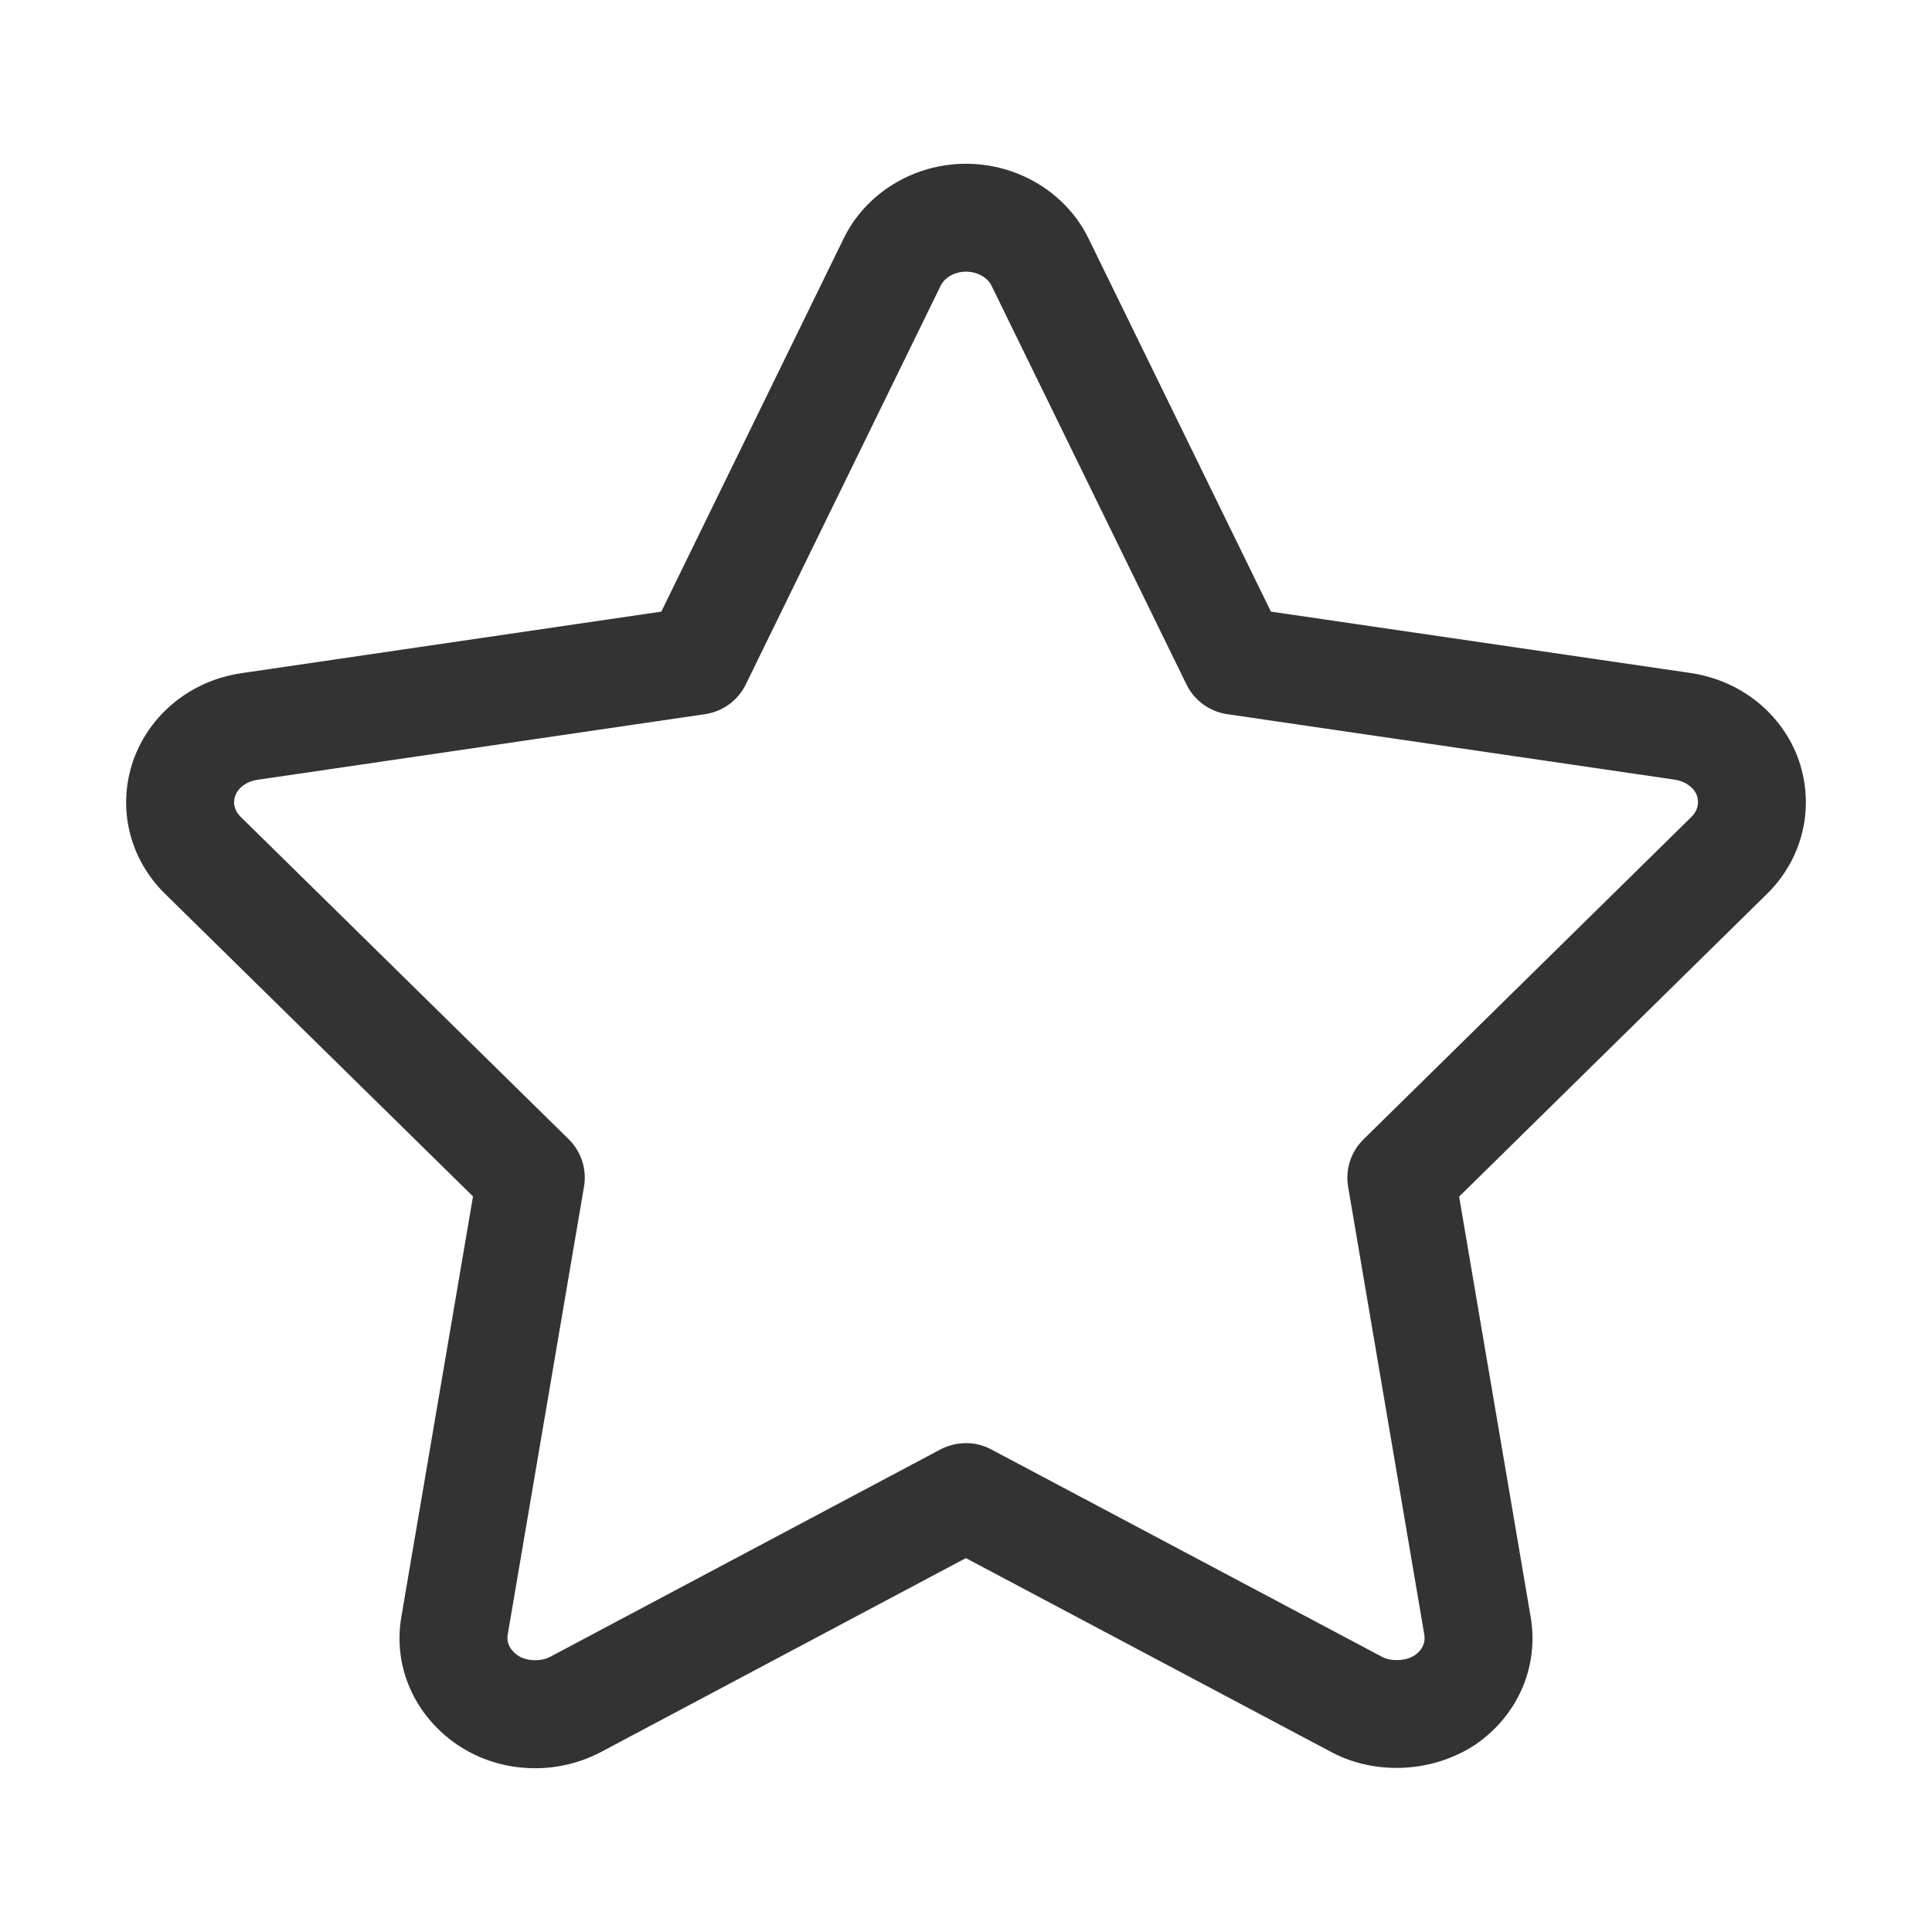
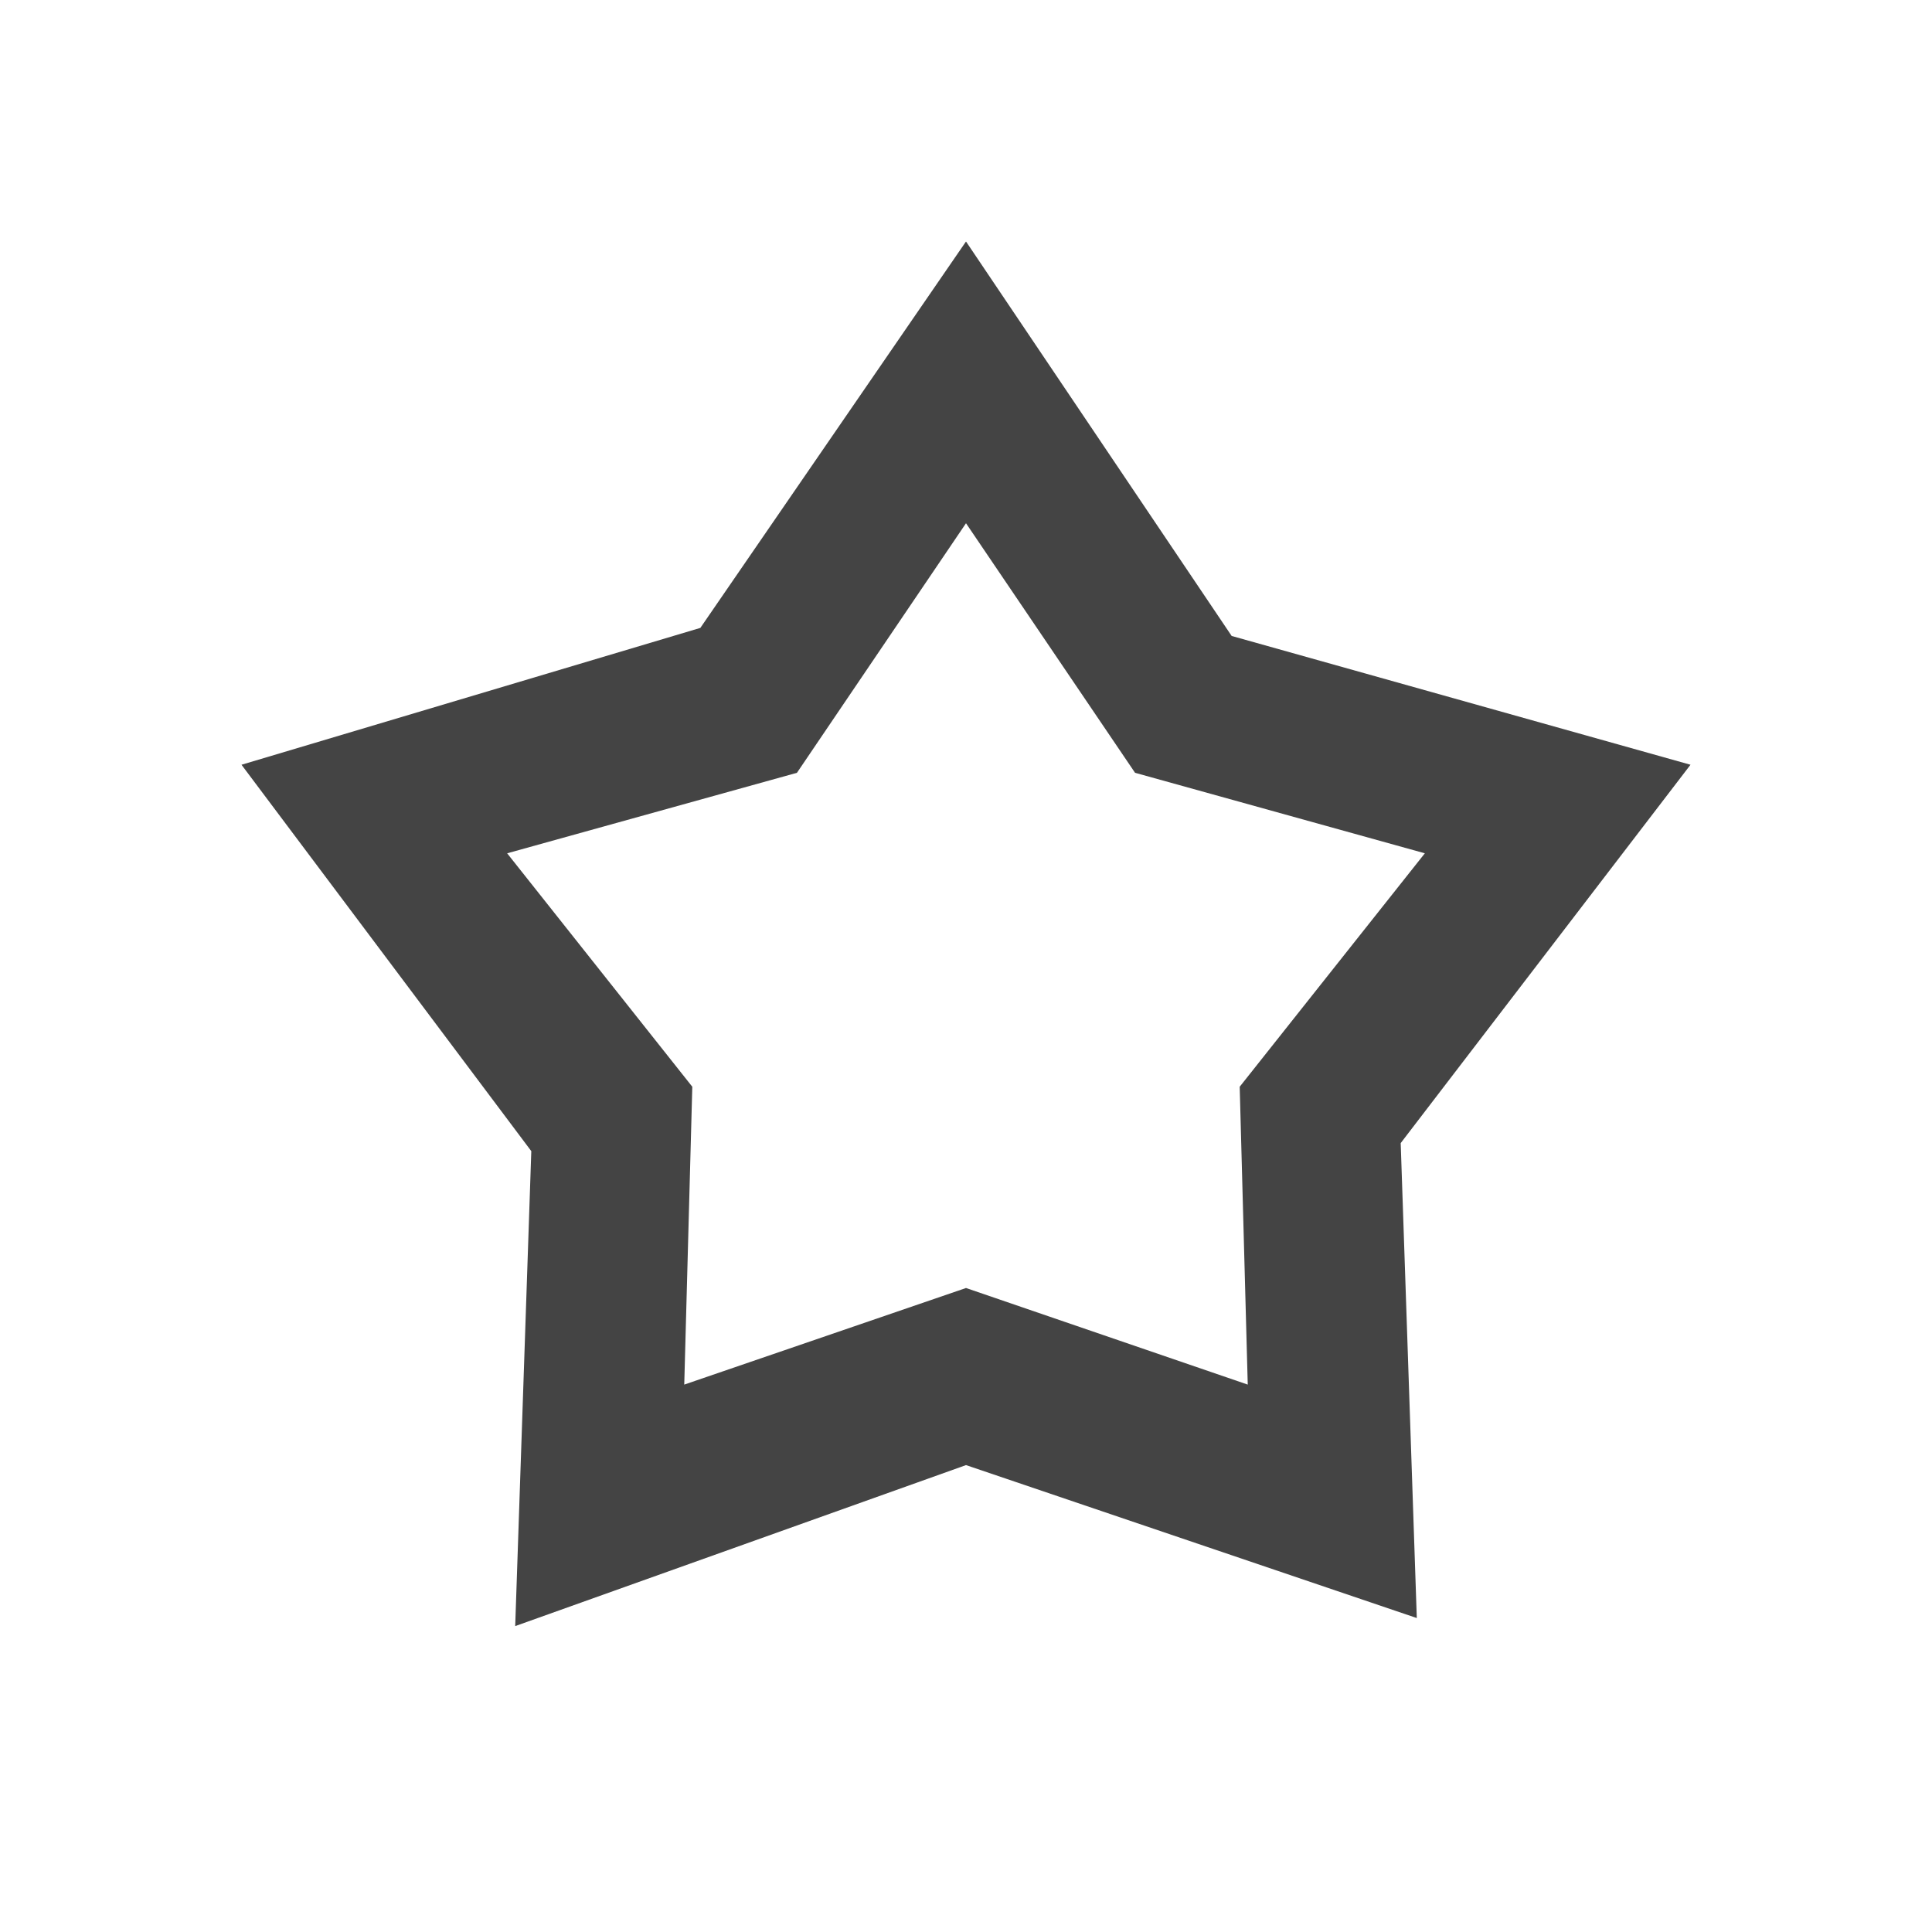
- <svg xmlns="http://www.w3.org/2000/svg" class="icon" width="200px" height="200.00px" viewBox="0 0 1024 1024" version="1.1">
-   <path fill="#333333" d="M953.395 402.916c-8.677-24.556-30.668-42.291-57.407-46.221l-222.372-32.524L576.974 126.466c-11.677-24.065-37.161-39.673-64.992-39.673-27.721 0-53.152 15.606-64.828 39.617l-96.643 197.759-222.59 32.633c-26.629 3.928-48.566 21.609-57.298 46.275-8.622 24.939-2.183 51.95 16.807 70.613l163.272 160.434-37.926 222.535c-4.639 26.356 6.658 52.44 29.632 68.102 12.06 8.13 26.303 12.441 41.2 12.441 12.06 0 23.956-2.892 34.651-8.459l193.667-102.918 194.431 103.192c23.356 12.06 53.26 10.423 75.578-4.311 22.647-15.498 33.888-41.582 29.304-67.94l-37.872-222.533 163.381-160.654C955.577 454.92 961.963 427.963 953.395 402.916zM896.588 432.874 722.676 603.895c-6.713 6.603-9.713 15.989-8.131 25.211l40.382 237.377c0.709 4.203-1.2 8.186-5.02 10.805-4.638 3.166-12.659 3.33-17.08 1.038L525.353 768.203c-8.404-4.475-18.444-4.365-26.848 0L291.576 878.16c-5.13 2.621-12.605 2.346-17.08-0.709-1.964-1.309-6.439-5.075-5.402-11.076l40.436-237.377c1.582-9.224-1.419-18.61-8.131-25.213L127.486 432.874c-3.111-3.056-4.202-7.149-2.893-10.859 1.582-4.529 6.057-7.803 11.678-8.677l237.432-34.815c9.332-1.364 17.407-7.258 21.555-15.716L498.558 151.46c2.183-4.475 7.585-7.476 13.424-7.476 5.948 0 11.406 3.001 13.587 7.531l103.3 211.292c4.147 8.459 12.223 14.352 21.555 15.716l237.214 34.706c5.675 0.873 10.259 4.202 11.787 8.513C900.736 425.726 899.698 429.818 896.588 432.874z" />
+ <svg xmlns="http://www.w3.org/2000/svg" t="1631087928801" class="icon" viewBox="0 0 1024 1024" version="1.1" p-id="2132" width="200" height="200">
+   <path d="M512 776.533l-238.933 85.333 8.533-251.733L128 405.333l243.2-72.533L512 128l140.8 209.067L896 405.333l-153.6 200.533 8.533 251.733-238.933-81.067z m0-93.867l149.333 51.2-4.267-157.867 98.133-123.733-153.6-42.667L512 277.333 422.4 409.6l-153.6 42.667 98.133 123.733-4.267 157.867L512 682.667z" fill="#444444" p-id="2133" />
</svg>
